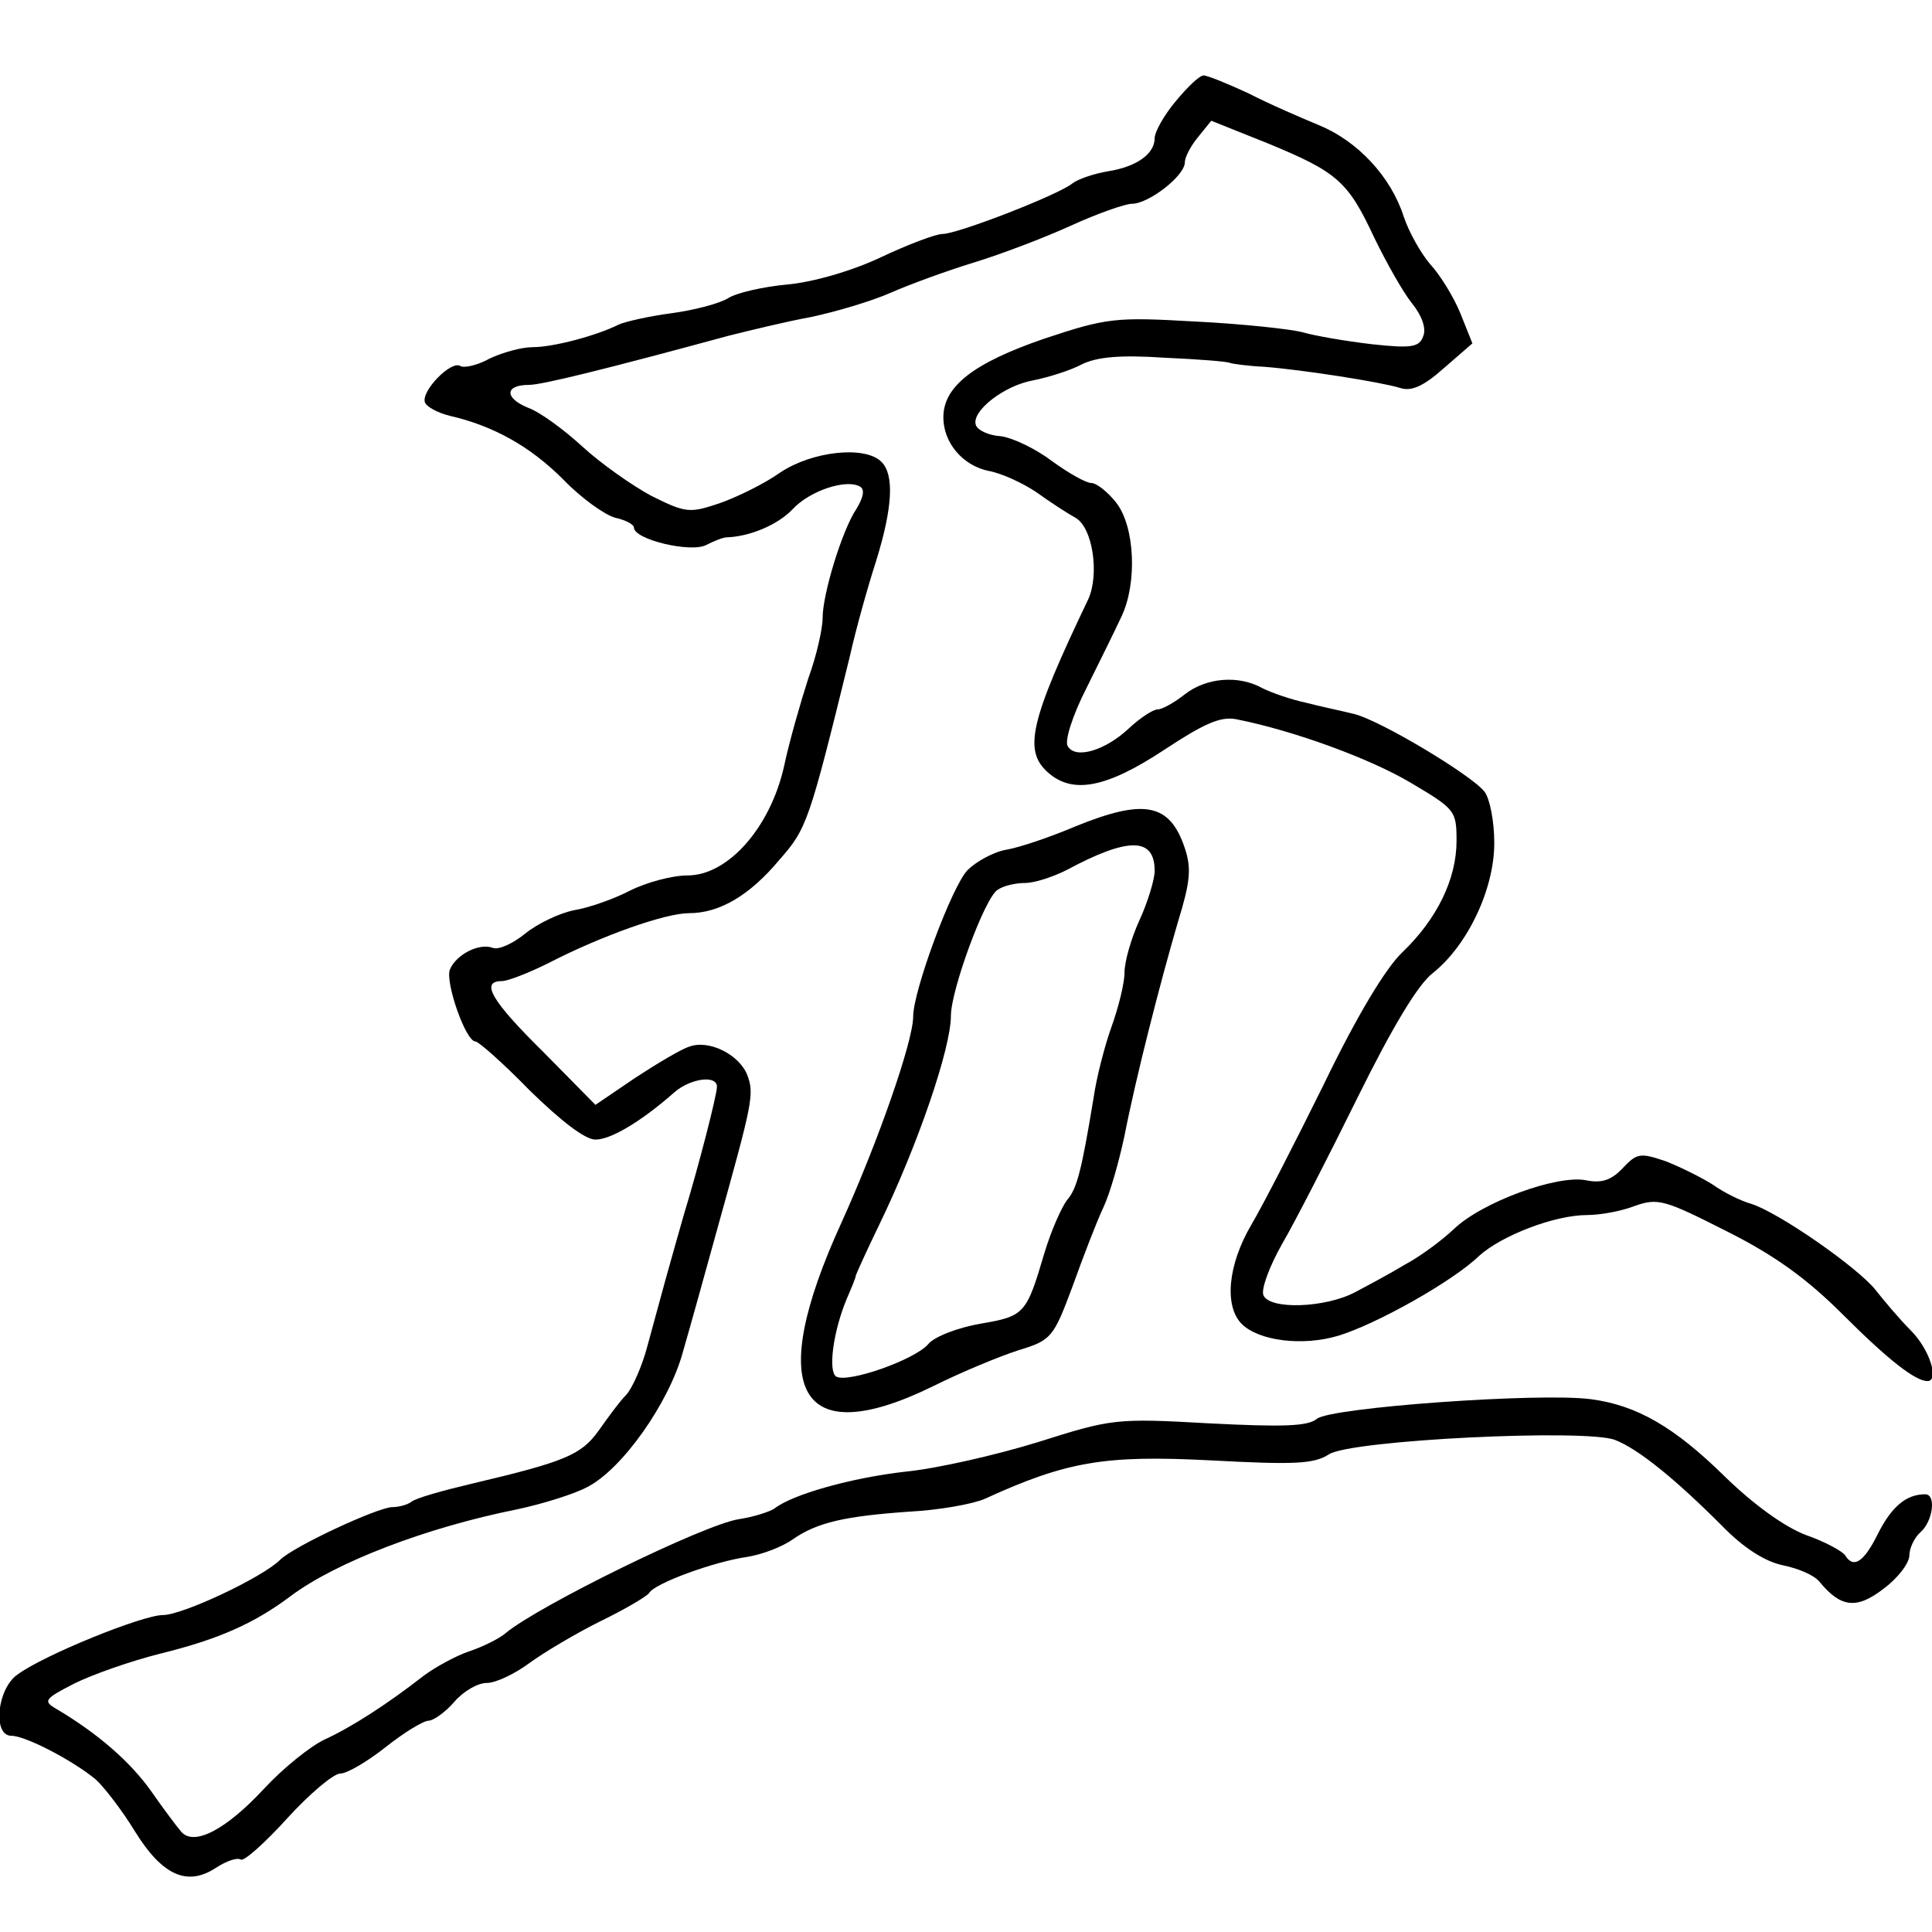
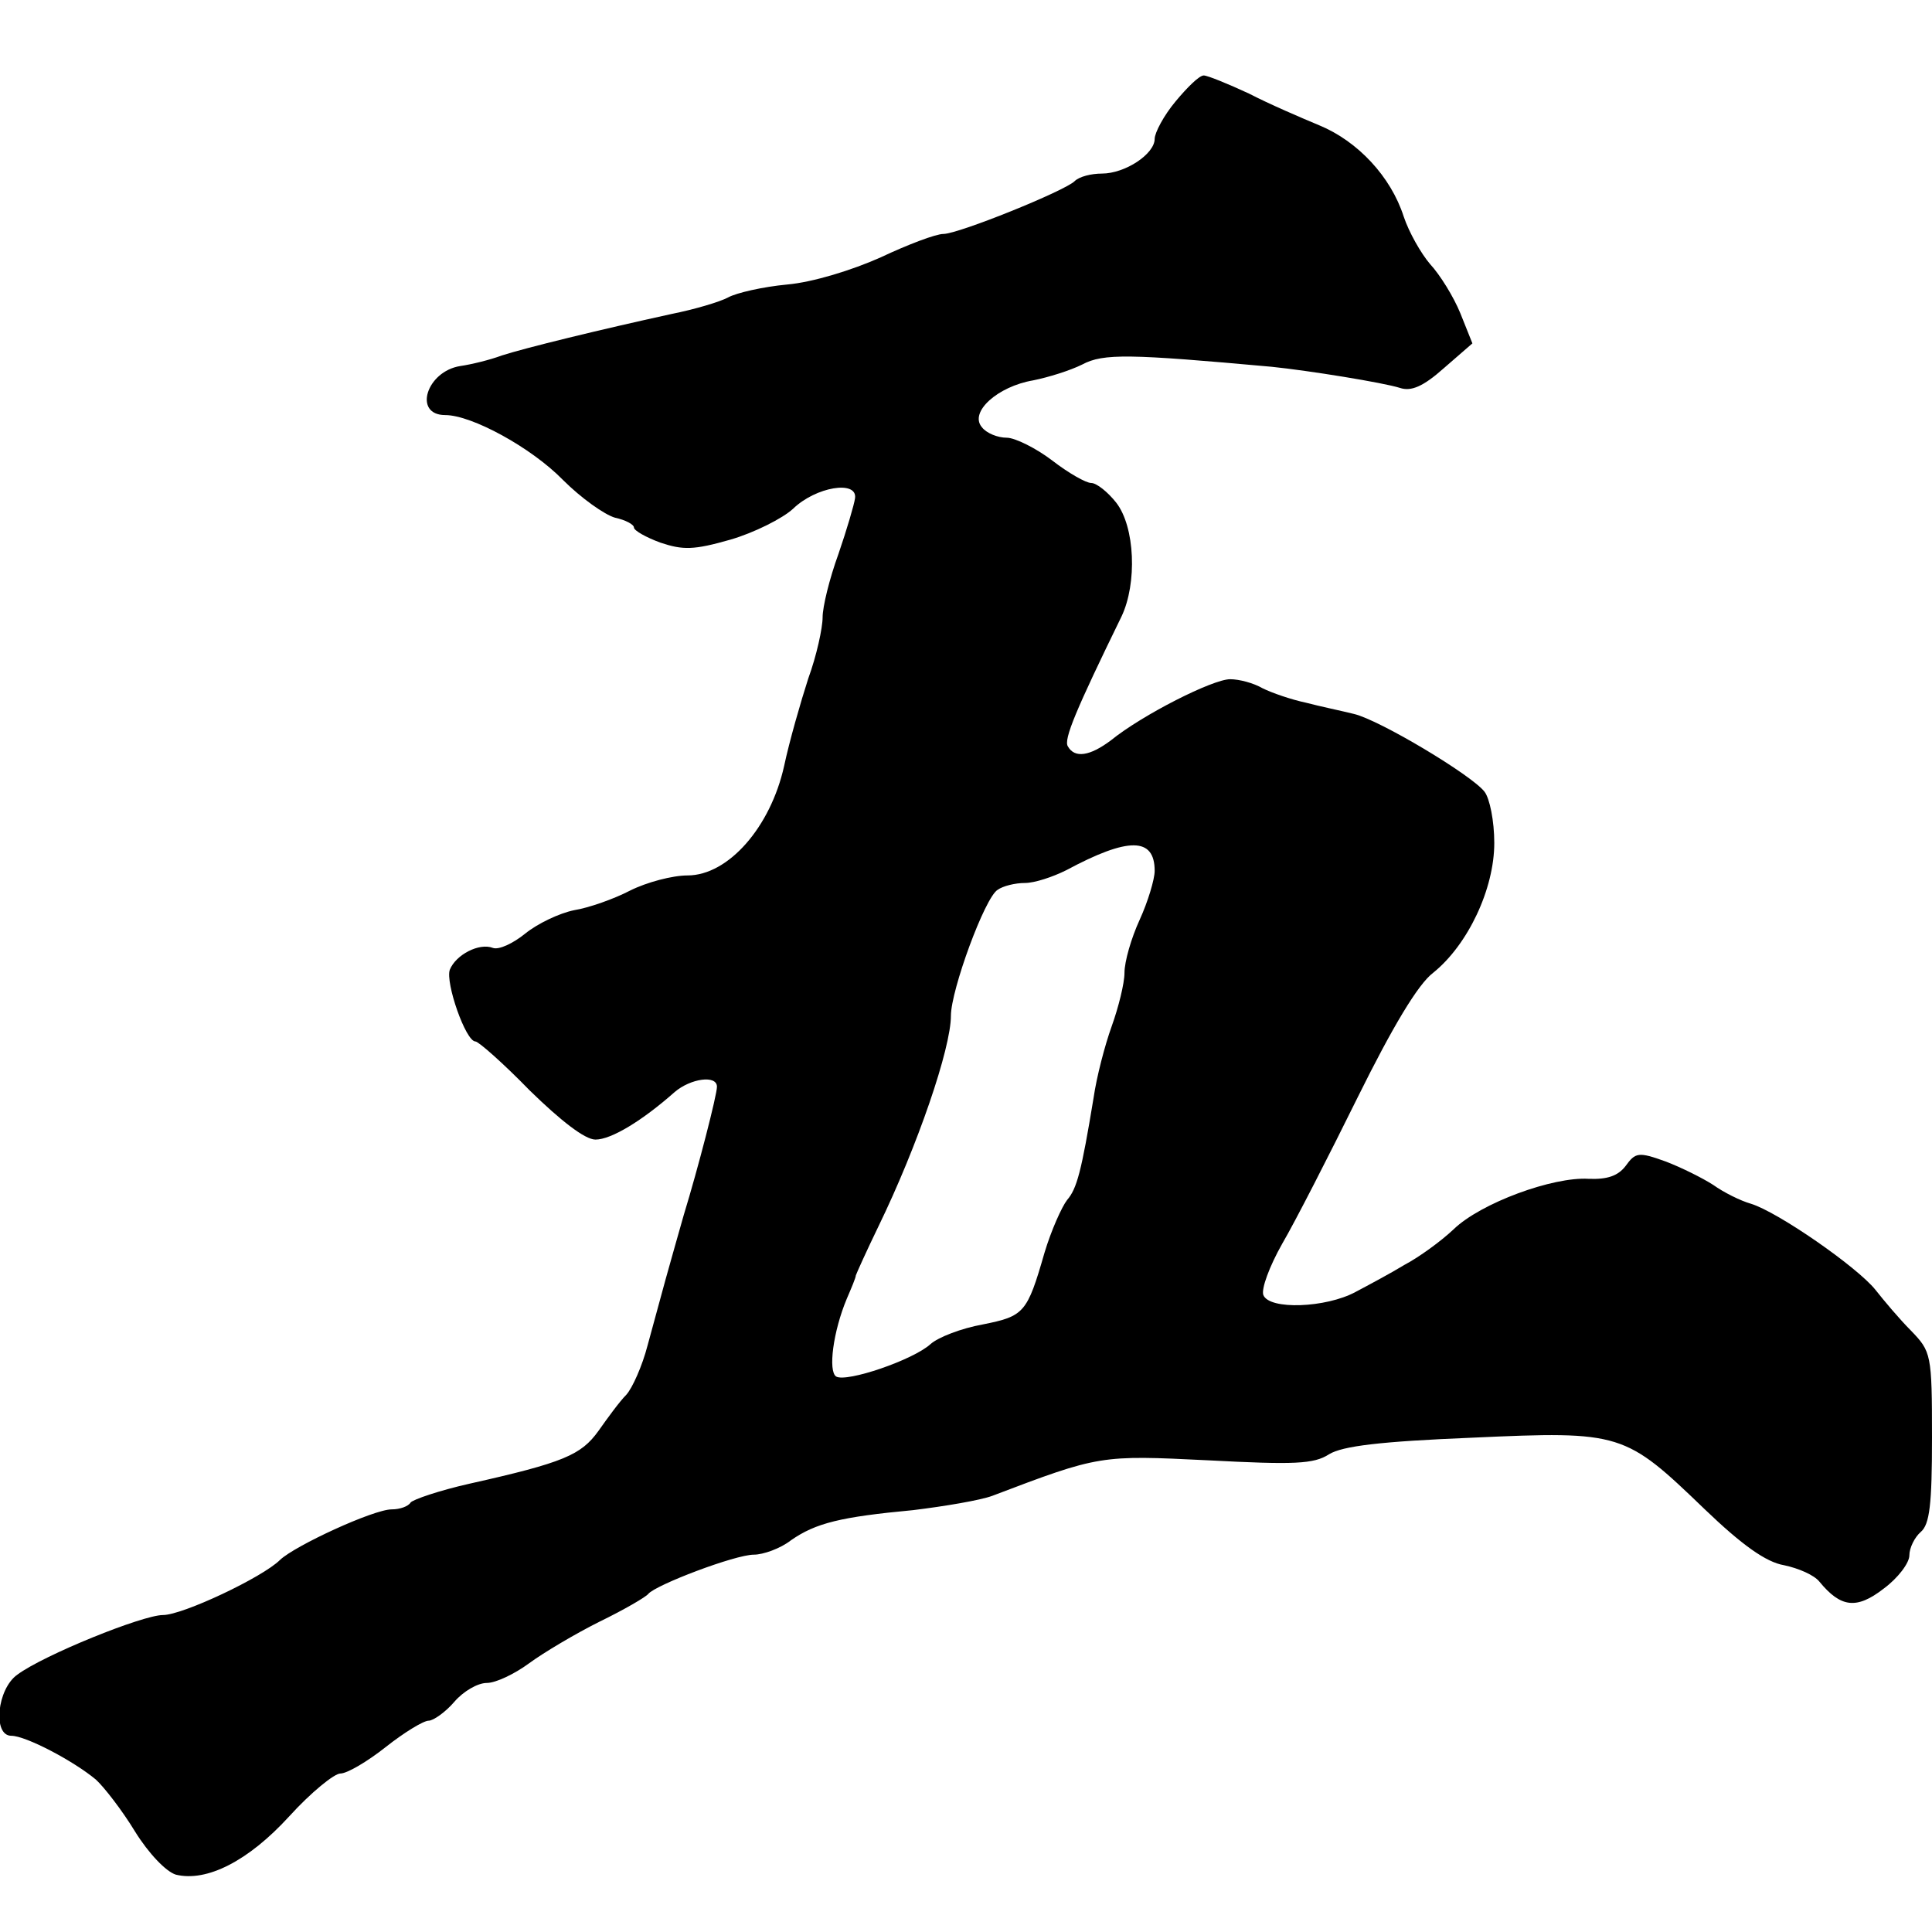
<svg xmlns="http://www.w3.org/2000/svg" version="1.0" width="256pt" height="256pt" viewBox="0 0 256 256" preserveAspectRatio="xMidYMid meet">
  <g transform="translate(0,256) scale(0.1,-0.1)" fill="#000000" stroke="none">
-     <path d="M1558 2426 c-16 -19 -28 -41 -28 -49 0 -21 -24 -38 -62 -44 -18 -3 -39 -10 -47 -16 -18 -15 -152 -67 -172 -67 -9 0 -46 -14 -82 -31 -38 -18 -90 -33 -124 -36 -32 -3 -67 -11 -78 -18 -11 -7 -45 -16 -75 -20 -30 -4 -61 -11 -70 -15 -30 -15 -87 -30 -114 -30 -15 0 -40 -7 -57 -15 -16 -9 -34 -13 -39 -10 -12 8 -52 -33 -47 -48 2 -6 17 -14 33 -18 57 -13 106 -40 150 -84 24 -25 55 -47 69 -51 14 -3 25 -9 25 -13 0 -16 76 -34 96 -23 10 5 22 10 27 10 31 1 68 17 87 37 23 25 72 41 90 30 6 -4 4 -14 -5 -29 -19 -28 -45 -113 -45 -145 0 -14 -8 -50 -19 -80 -10 -31 -25 -83 -32 -116 -18 -81 -74 -145 -128 -145 -20 0 -54 -9 -76 -20 -21 -11 -55 -23 -74 -26 -20 -4 -49 -18 -65 -31 -16 -13 -35 -22 -43 -19 -18 7 -49 -9 -57 -29 -6 -17 21 -95 34 -95 4 0 37 -29 72 -65 41 -40 73 -65 87 -65 21 0 62 25 105 63 21 18 56 23 56 7 0 -11 -25 -108 -44 -170 -7 -25 -18 -63 -24 -85 -6 -22 -17 -62 -24 -88 -7 -27 -20 -56 -28 -65 -9 -9 -25 -31 -37 -48 -23 -32 -45 -41 -168 -70 -38 -9 -74 -19 -80 -24 -5 -4 -17 -7 -25 -7 -19 0 -131 -52 -149 -70 -23 -23 -129 -73 -155 -73 -27 0 -158 -53 -193 -79 -27 -19 -33 -81 -8 -81 19 0 82 -33 112 -58 11 -10 35 -41 52 -69 36 -58 69 -73 107 -48 14 9 28 14 33 11 4 -3 32 22 61 54 30 33 62 60 71 60 9 0 36 16 60 35 24 19 50 35 57 35 6 0 22 11 34 25 12 14 31 25 43 25 12 0 37 12 56 26 19 14 61 39 93 55 33 16 62 33 66 38 7 13 87 42 130 48 19 3 46 13 60 23 33 23 70 31 155 37 39 2 84 10 100 17 109 50 160 58 298 51 112 -6 138 -5 158 8 30 19 340 34 379 19 31 -12 80 -52 141 -113 30 -31 58 -48 81 -53 20 -4 42 -13 49 -22 28 -34 49 -37 85 -9 19 14 34 34 34 44 0 10 7 24 15 31 16 14 21 50 6 50 -25 0 -44 -16 -62 -51 -19 -39 -33 -48 -44 -30 -3 5 -26 18 -52 27 -29 11 -70 41 -107 77 -67 66 -117 95 -178 103 -68 9 -345 -11 -363 -26 -12 -10 -45 -11 -143 -6 -124 7 -129 6 -227 -25 -55 -17 -134 -35 -175 -39 -71 -8 -150 -30 -174 -49 -6 -4 -27 -11 -47 -14 -46 -7 -266 -115 -309 -151 -8 -7 -30 -18 -48 -24 -18 -6 -45 -21 -60 -32 -50 -39 -97 -69 -132 -85 -19 -9 -55 -38 -80 -65 -50 -54 -93 -77 -110 -57 -6 7 -24 31 -40 54 -27 38 -70 76 -126 109 -17 10 -15 13 24 33 24 12 75 30 115 40 77 19 124 40 172 76 60 45 180 91 300 115 33 7 75 20 92 29 47 23 110 113 128 180 9 31 29 103 45 161 47 169 50 180 40 206 -11 27 -51 47 -77 37 -10 -3 -42 -22 -71 -41 l-53 -36 -69 70 c-69 68 -84 94 -55 94 8 0 36 11 62 24 72 37 155 66 186 66 40 0 80 23 120 71 36 41 39 49 93 269 8 36 24 93 35 127 22 71 24 114 7 131 -22 22 -92 14 -134 -14 -21 -15 -58 -33 -81 -41 -39 -13 -44 -13 -90 10 -26 14 -67 43 -91 65 -24 22 -56 46 -73 52 -31 13 -30 30 2 30 17 0 102 21 264 65 28 7 77 19 110 25 33 7 80 21 105 32 25 11 74 29 110 40 36 11 94 33 129 49 35 16 72 29 81 29 22 0 70 37 70 55 0 7 8 22 18 34 l17 21 75 -30 c92 -38 106 -50 141 -125 16 -33 38 -72 50 -87 13 -16 19 -33 15 -43 -5 -15 -15 -17 -69 -11 -34 4 -75 11 -92 16 -16 4 -80 11 -142 14 -105 6 -116 5 -200 -23 -93 -32 -133 -63 -133 -104 0 -34 26 -64 60 -71 17 -3 45 -16 63 -28 18 -13 41 -28 52 -34 23 -13 32 -75 17 -108 -77 -161 -86 -200 -54 -229 33 -30 78 -21 154 29 53 35 75 45 96 41 76 -15 177 -52 231 -84 59 -35 61 -37 61 -77 0 -51 -26 -104 -72 -148 -22 -21 -60 -84 -103 -173 -38 -77 -81 -161 -97 -188 -31 -53 -36 -107 -13 -131 23 -23 81 -30 128 -16 50 15 152 72 187 106 30 27 100 54 143 54 17 0 45 5 63 12 31 11 40 8 121 -33 64 -32 107 -63 155 -111 60 -60 96 -88 112 -88 16 0 3 42 -22 67 -15 15 -36 40 -47 54 -24 30 -129 103 -165 114 -14 4 -36 15 -50 25 -14 9 -42 23 -62 31 -35 12 -39 11 -58 -9 -15 -16 -28 -20 -48 -16 -38 8 -139 -29 -176 -65 -17 -16 -46 -37 -65 -47 -18 -11 -48 -27 -65 -36 -39 -21 -114 -24 -122 -4 -3 8 8 38 25 68 17 29 62 117 100 194 46 93 80 150 100 165 46 37 81 111 81 172 0 29 -6 59 -13 68 -17 22 -139 95 -173 103 -16 4 -45 10 -64 15 -19 4 -45 13 -57 19 -32 18 -75 14 -103 -8 -14 -11 -30 -20 -36 -20 -6 0 -23 -11 -38 -25 -32 -30 -71 -41 -81 -24 -5 6 6 41 25 78 18 36 39 79 46 94 21 44 18 119 -7 151 -11 14 -26 26 -33 26 -7 0 -30 13 -52 29 -21 16 -52 31 -68 33 -16 1 -31 8 -33 15 -6 18 37 52 76 59 20 4 49 13 64 21 20 10 51 13 110 9 45 -2 84 -5 87 -7 3 -1 23 -4 45 -5 51 -4 154 -20 180 -28 15 -5 31 2 58 26 l38 33 -16 40 c-9 22 -27 51 -40 65 -12 14 -28 42 -35 63 -17 53 -61 100 -112 121 -24 10 -66 28 -93 42 -28 13 -55 24 -60 24 -6 0 -22 -16 -37 -34z" />
-     <path d="M1425 1465 c-33 -14 -74 -28 -92 -31 -17 -3 -40 -16 -51 -27 -21 -22 -72 -160 -72 -194 0 -33 -47 -167 -95 -273 -102 -223 -57 -304 121 -217 38 19 89 40 114 48 43 13 46 17 71 84 14 39 32 86 41 105 9 19 21 62 28 95 15 77 47 202 71 284 16 52 18 70 9 97 -20 60 -54 66 -145 29z m105 -59 c0 -11 -9 -41 -20 -65 -11 -24 -20 -55 -20 -70 0 -14 -8 -46 -17 -71 -9 -25 -20 -67 -24 -95 -16 -97 -22 -120 -35 -135 -7 -9 -21 -40 -30 -70 -24 -81 -26 -84 -85 -94 -29 -5 -61 -17 -69 -27 -18 -21 -107 -52 -122 -43 -11 7 -4 60 14 103 6 14 12 28 12 31 1 3 14 32 30 65 52 107 96 236 96 279 0 34 45 157 62 167 7 5 23 9 36 9 13 0 37 8 55 17 82 44 117 44 117 -1z" />
+     <path d="M1558 2426 c-16 -19 -28 -42 -28 -50 0 -20 -39 -46 -70 -46 -14 0 -30 -4 -36 -10 -13 -13 -154 -70 -174 -70 -10 0 -47 -14 -83 -31 -38 -17 -90 -33 -124 -36 -32 -3 -67 -11 -78 -17 -11 -6 -45 -16 -75 -22 -96 -21 -194 -45 -225 -55 -16 -6 -41 -12 -55 -14 -45 -7 -63 -65 -20 -65 35 0 114 -43 156 -86 24 -24 55 -46 69 -50 14 -3 25 -9 25 -13 0 -4 16 -13 35 -20 30 -10 44 -10 93 4 31 9 69 28 83 41 30 29 85 38 82 14 -1 -8 -11 -42 -22 -74 -12 -33 -21 -70 -21 -84 0 -14 -8 -51 -19 -81 -10 -31 -25 -83 -32 -116 -18 -81 -74 -145 -128 -145 -20 0 -54 -9 -76 -20 -21 -11 -55 -23 -74 -26 -20 -4 -49 -18 -65 -31 -16 -13 -35 -22 -43 -19 -18 7 -49 -9 -57 -29 -6 -17 21 -95 34 -95 4 0 37 -29 72 -65 41 -40 73 -65 87 -65 21 0 62 25 105 63 21 18 56 23 56 7 0 -11 -25 -108 -44 -170 -7 -25 -18 -63 -24 -85 -6 -22 -17 -62 -24 -88 -7 -27 -20 -56 -28 -65 -9 -9 -25 -31 -37 -48 -23 -32 -46 -42 -171 -70 -40 -9 -75 -21 -78 -25 -3 -5 -14 -9 -25 -9 -24 0 -128 -48 -148 -67 -23 -23 -129 -73 -155 -73 -27 0 -158 -53 -193 -79 -27 -19 -33 -81 -8 -81 19 0 82 -33 112 -58 11 -10 35 -41 52 -69 18 -29 41 -53 54 -57 41 -10 96 18 150 77 29 32 60 57 68 57 9 0 36 16 60 35 24 19 50 35 57 35 6 0 22 11 34 25 12 14 31 25 43 25 12 0 37 12 56 26 19 14 61 39 93 55 33 16 62 33 65 37 10 12 115 52 140 52 12 0 35 8 49 19 33 23 66 31 162 40 41 5 89 13 105 19 142 54 143 54 286 47 114 -6 140 -5 160 8 18 11 68 17 190 22 198 9 202 7 308 -95 49 -47 81 -70 105 -74 19 -4 40 -13 47 -22 28 -34 49 -37 85 -9 19 14 34 34 34 44 0 10 7 24 15 31 12 10 15 37 15 125 0 111 -1 114 -28 142 -15 15 -36 40 -47 54 -24 30 -129 103 -165 114 -14 4 -36 15 -50 25 -14 9 -42 23 -63 31 -36 13 -40 12 -53 -6 -10 -13 -24 -18 -49 -17 -47 3 -143 -32 -179 -67 -17 -16 -46 -37 -65 -47 -18 -11 -48 -27 -65 -36 -39 -21 -114 -24 -122 -4 -3 8 8 38 25 68 17 29 62 117 100 194 46 93 80 150 100 165 46 37 81 111 81 172 0 29 -6 59 -13 68 -17 22 -139 95 -173 103 -16 4 -45 10 -64 15 -19 4 -45 13 -57 19 -12 7 -31 12 -43 12 -23 0 -116 -47 -158 -81 -28 -21 -48 -24 -57 -8 -6 9 11 49 71 172 21 44 18 119 -7 151 -11 14 -26 26 -33 26 -7 0 -30 13 -52 30 -21 16 -49 30 -60 30 -12 0 -27 6 -33 14 -17 20 21 54 68 62 20 4 49 13 65 21 28 15 63 14 251 -3 49 -5 148 -21 170 -28 15 -5 31 2 58 26 l38 33 -16 40 c-9 22 -27 51 -40 65 -12 14 -28 42 -35 63 -17 53 -61 100 -112 121 -24 10 -66 28 -93 42 -28 13 -55 24 -60 24 -6 0 -22 -16 -37 -34z m-28 -1020 c0 -11 -9 -41 -20 -65 -11 -24 -20 -55 -20 -70 0 -14 -8 -46 -17 -71 -9 -25 -20 -67 -24 -95 -16 -97 -22 -120 -35 -135 -7 -9 -21 -40 -30 -70 -23 -80 -27 -84 -82 -95 -28 -5 -59 -17 -69 -26 -23 -21 -111 -51 -125 -43 -11 7 -4 60 14 103 6 14 12 28 12 31 1 3 14 32 30 65 52 107 96 236 96 279 0 34 45 157 62 167 7 5 23 9 36 9 13 0 37 8 55 17 82 44 117 44 117 -1z" />
  </g>
</svg>
